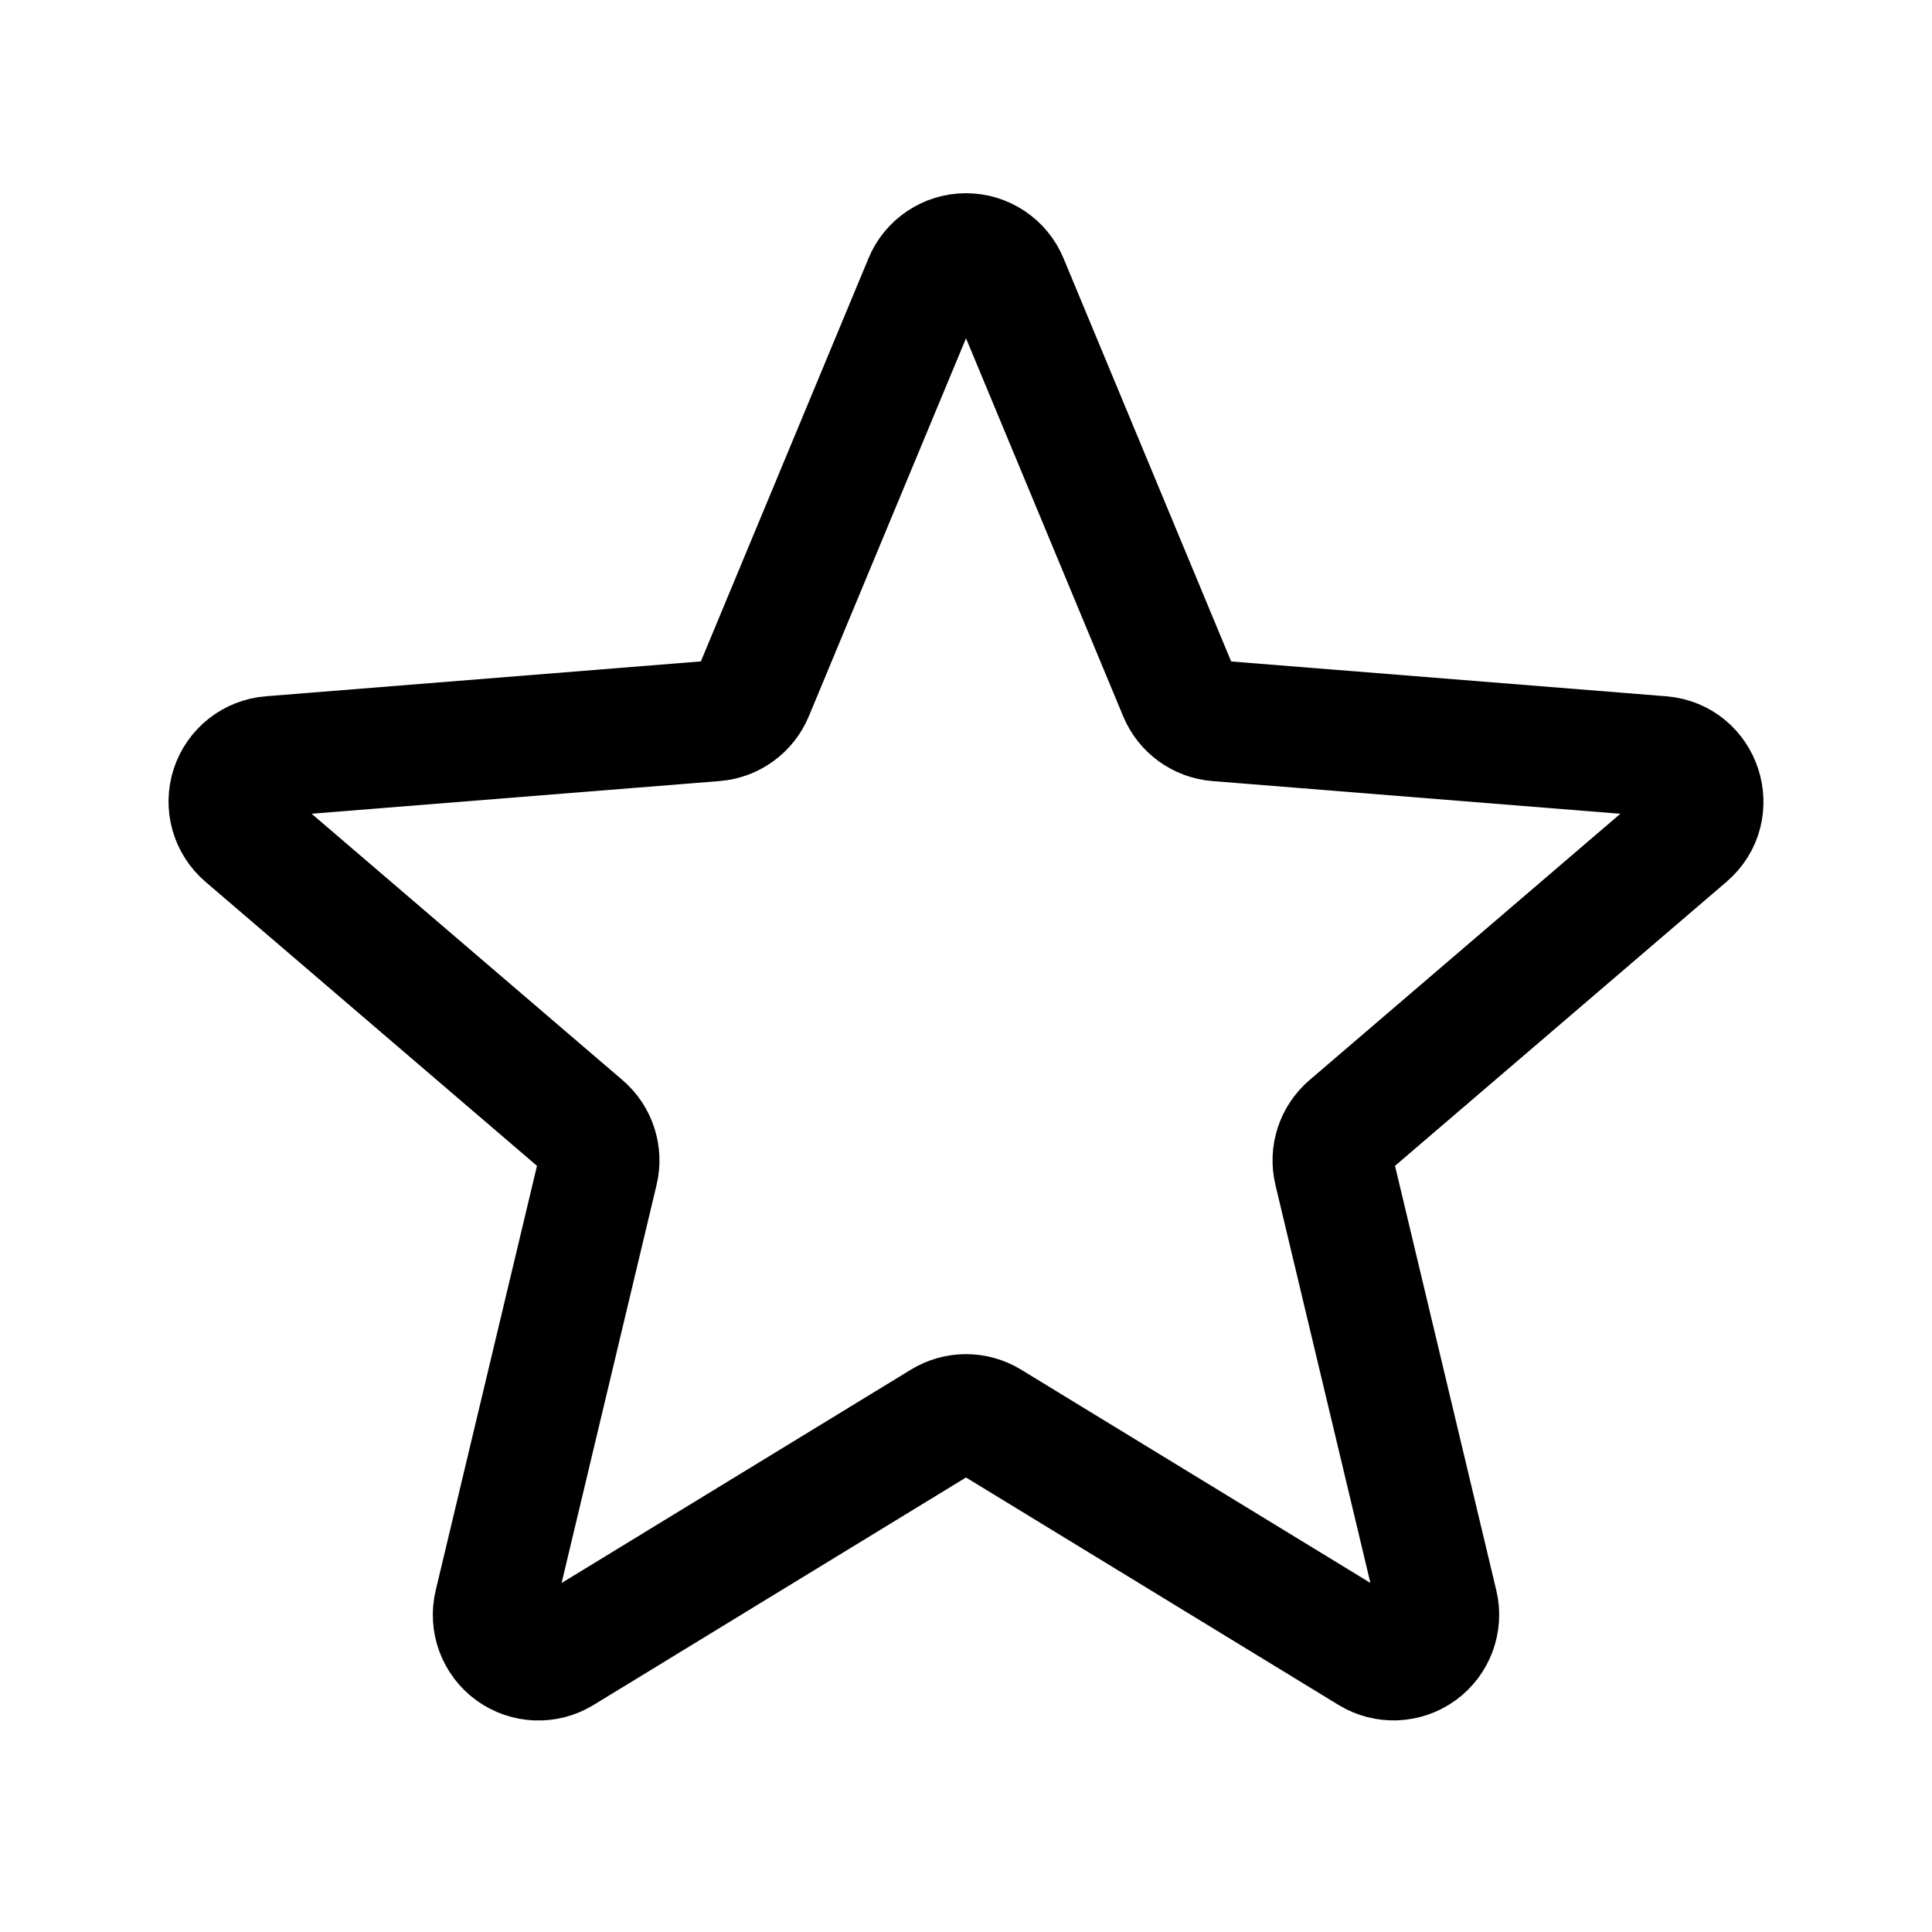
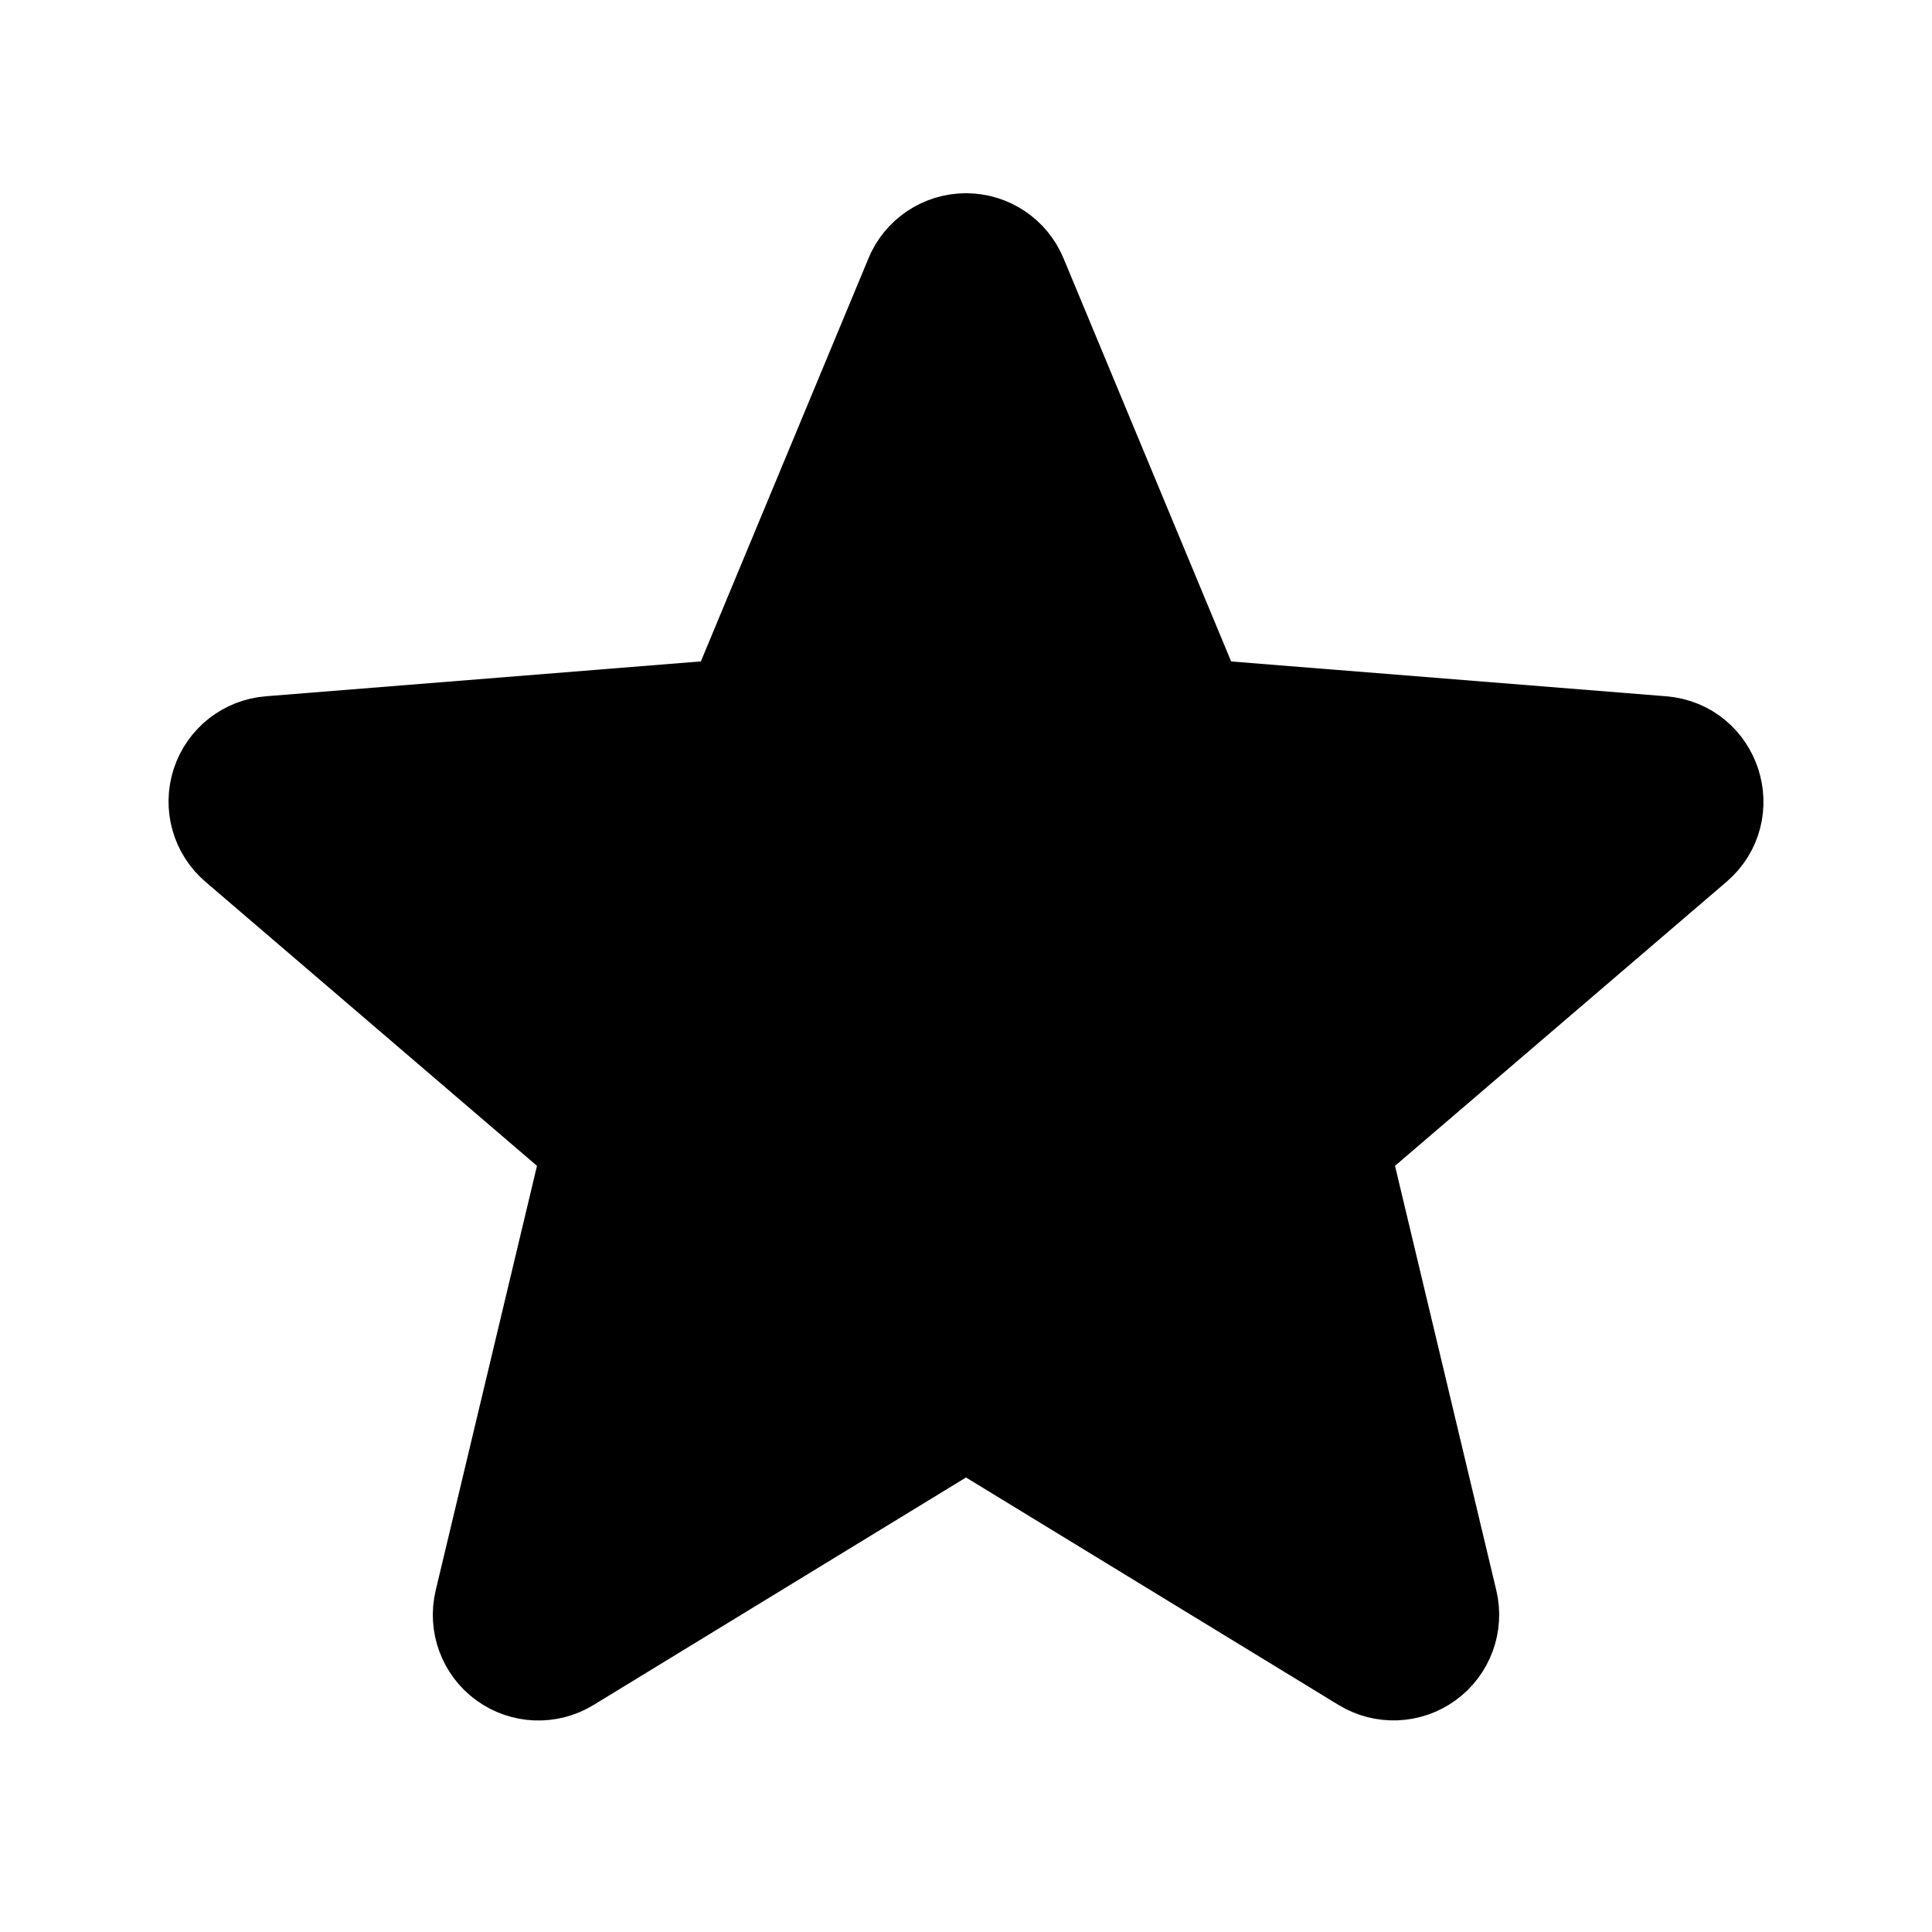
- <svg xmlns="http://www.w3.org/2000/svg" fill="none" viewBox="0 0 24 24" stroke-width="1.5" stroke="currentColor" class="size-6">
-   <path stroke-linecap="round" stroke-linejoin="round" d="M11.48 3.499a.562.562 0 0 1 1.04 0l2.125 5.111a.563.563 0 0 0 .475.345l5.518.442c.499.04.701.663.321.988l-4.204 3.602a.563.563 0 0 0-.182.557l1.285 5.385a.562.562 0 0 1-.84.61l-4.725-2.885a.562.562 0 0 0-.586 0L6.982 20.54a.562.562 0 0 1-.84-.61l1.285-5.386a.562.562 0 0 0-.182-.557l-4.204-3.602a.562.562 0 0 1 .321-.988l5.518-.442a.563.563 0 0 0 .475-.345L11.48 3.5Z" />
+ <svg xmlns="http://www.w3.org/2000/svg" fill="currentColor" viewBox="0 0 24 24" stroke-width="1.5" stroke="currentColor" class="size-6">
+   <path stroke-linecap="round" stroke-linejoin="round" d="M11.48 3.499a.562.562 0 0 1 1.04 0l2.125 5.111a.563.563 0 0 0 .475.345l5.518.442c.499.04.701.663.321.988l-4.204 3.602a.563.563 0 0 0-.182.557l1.285 5.385a.562.562 0 0 1-.84.61l-4.725-2.885a.562.562 0 0 0-.586 0L6.982 20.54a.562.562 0 0 1-.84-.61l1.285-5.386a.562.562 0 0 0-.182-.557l-4.204-3.602a.562.562 0 0 1 .321-.988l5.518-.442a.563.563 0 0 0 .475-.345L11.48 3.5Z" fill="currentColor" />
</svg>
